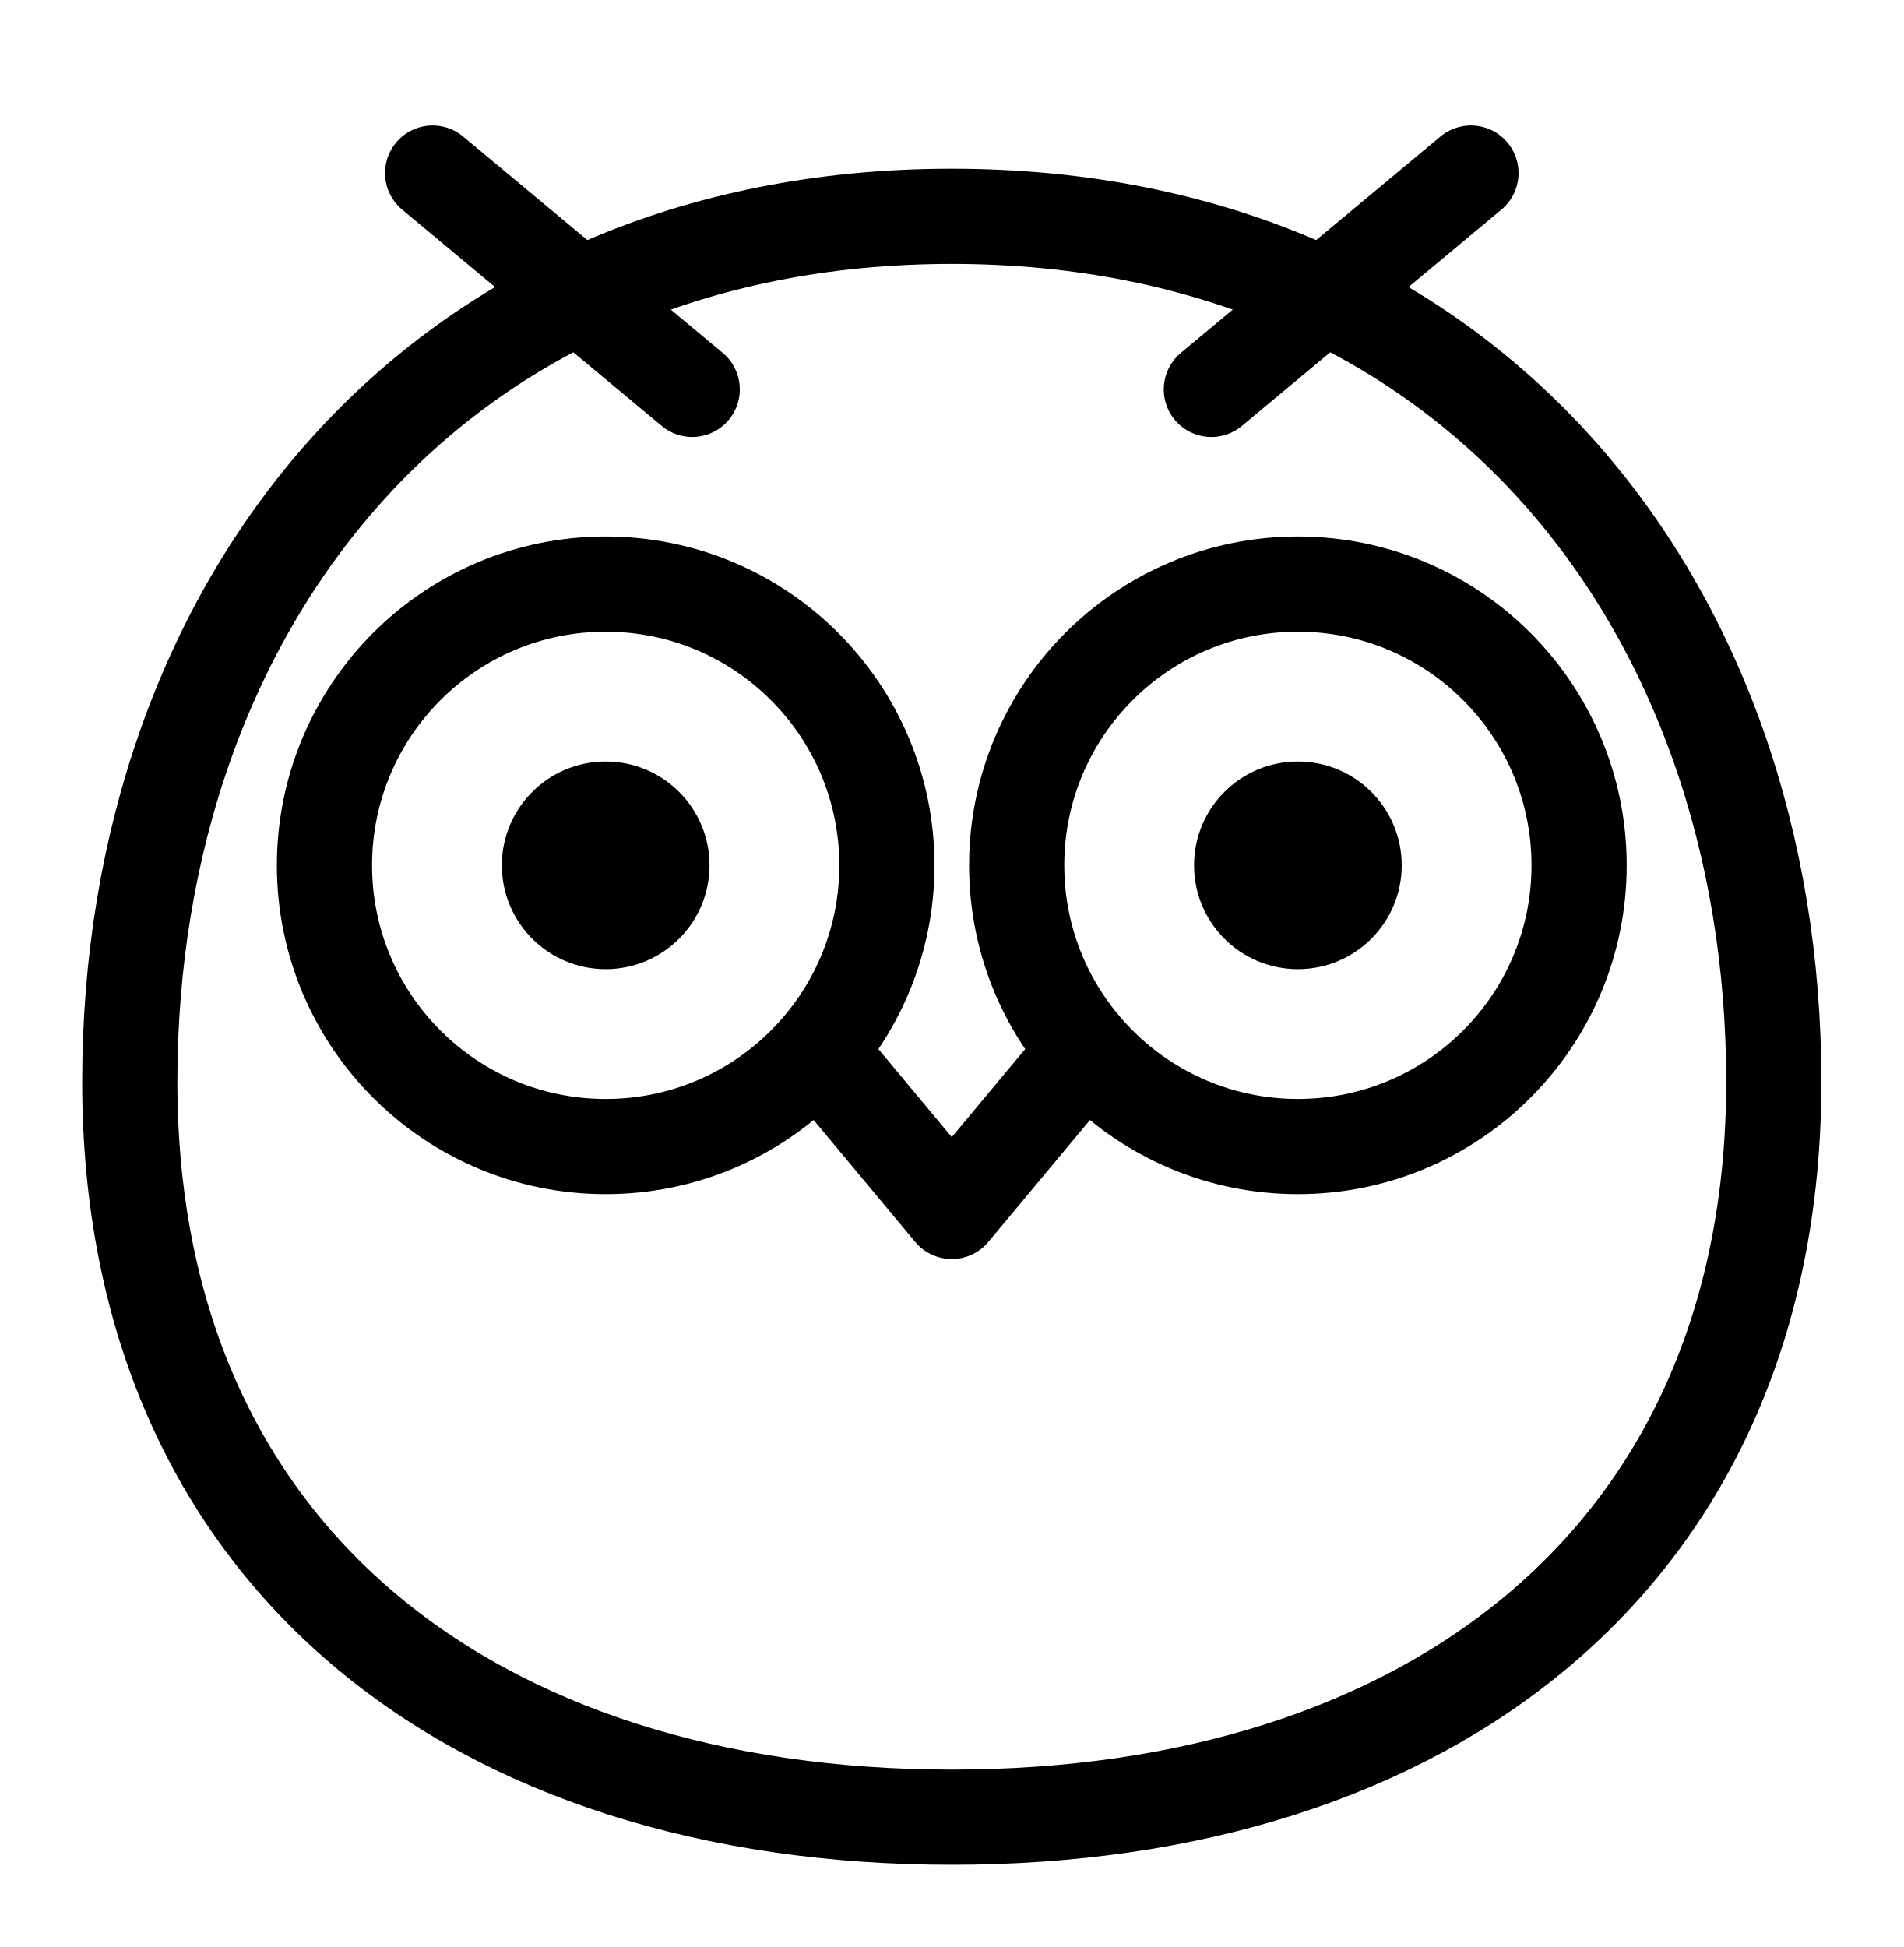
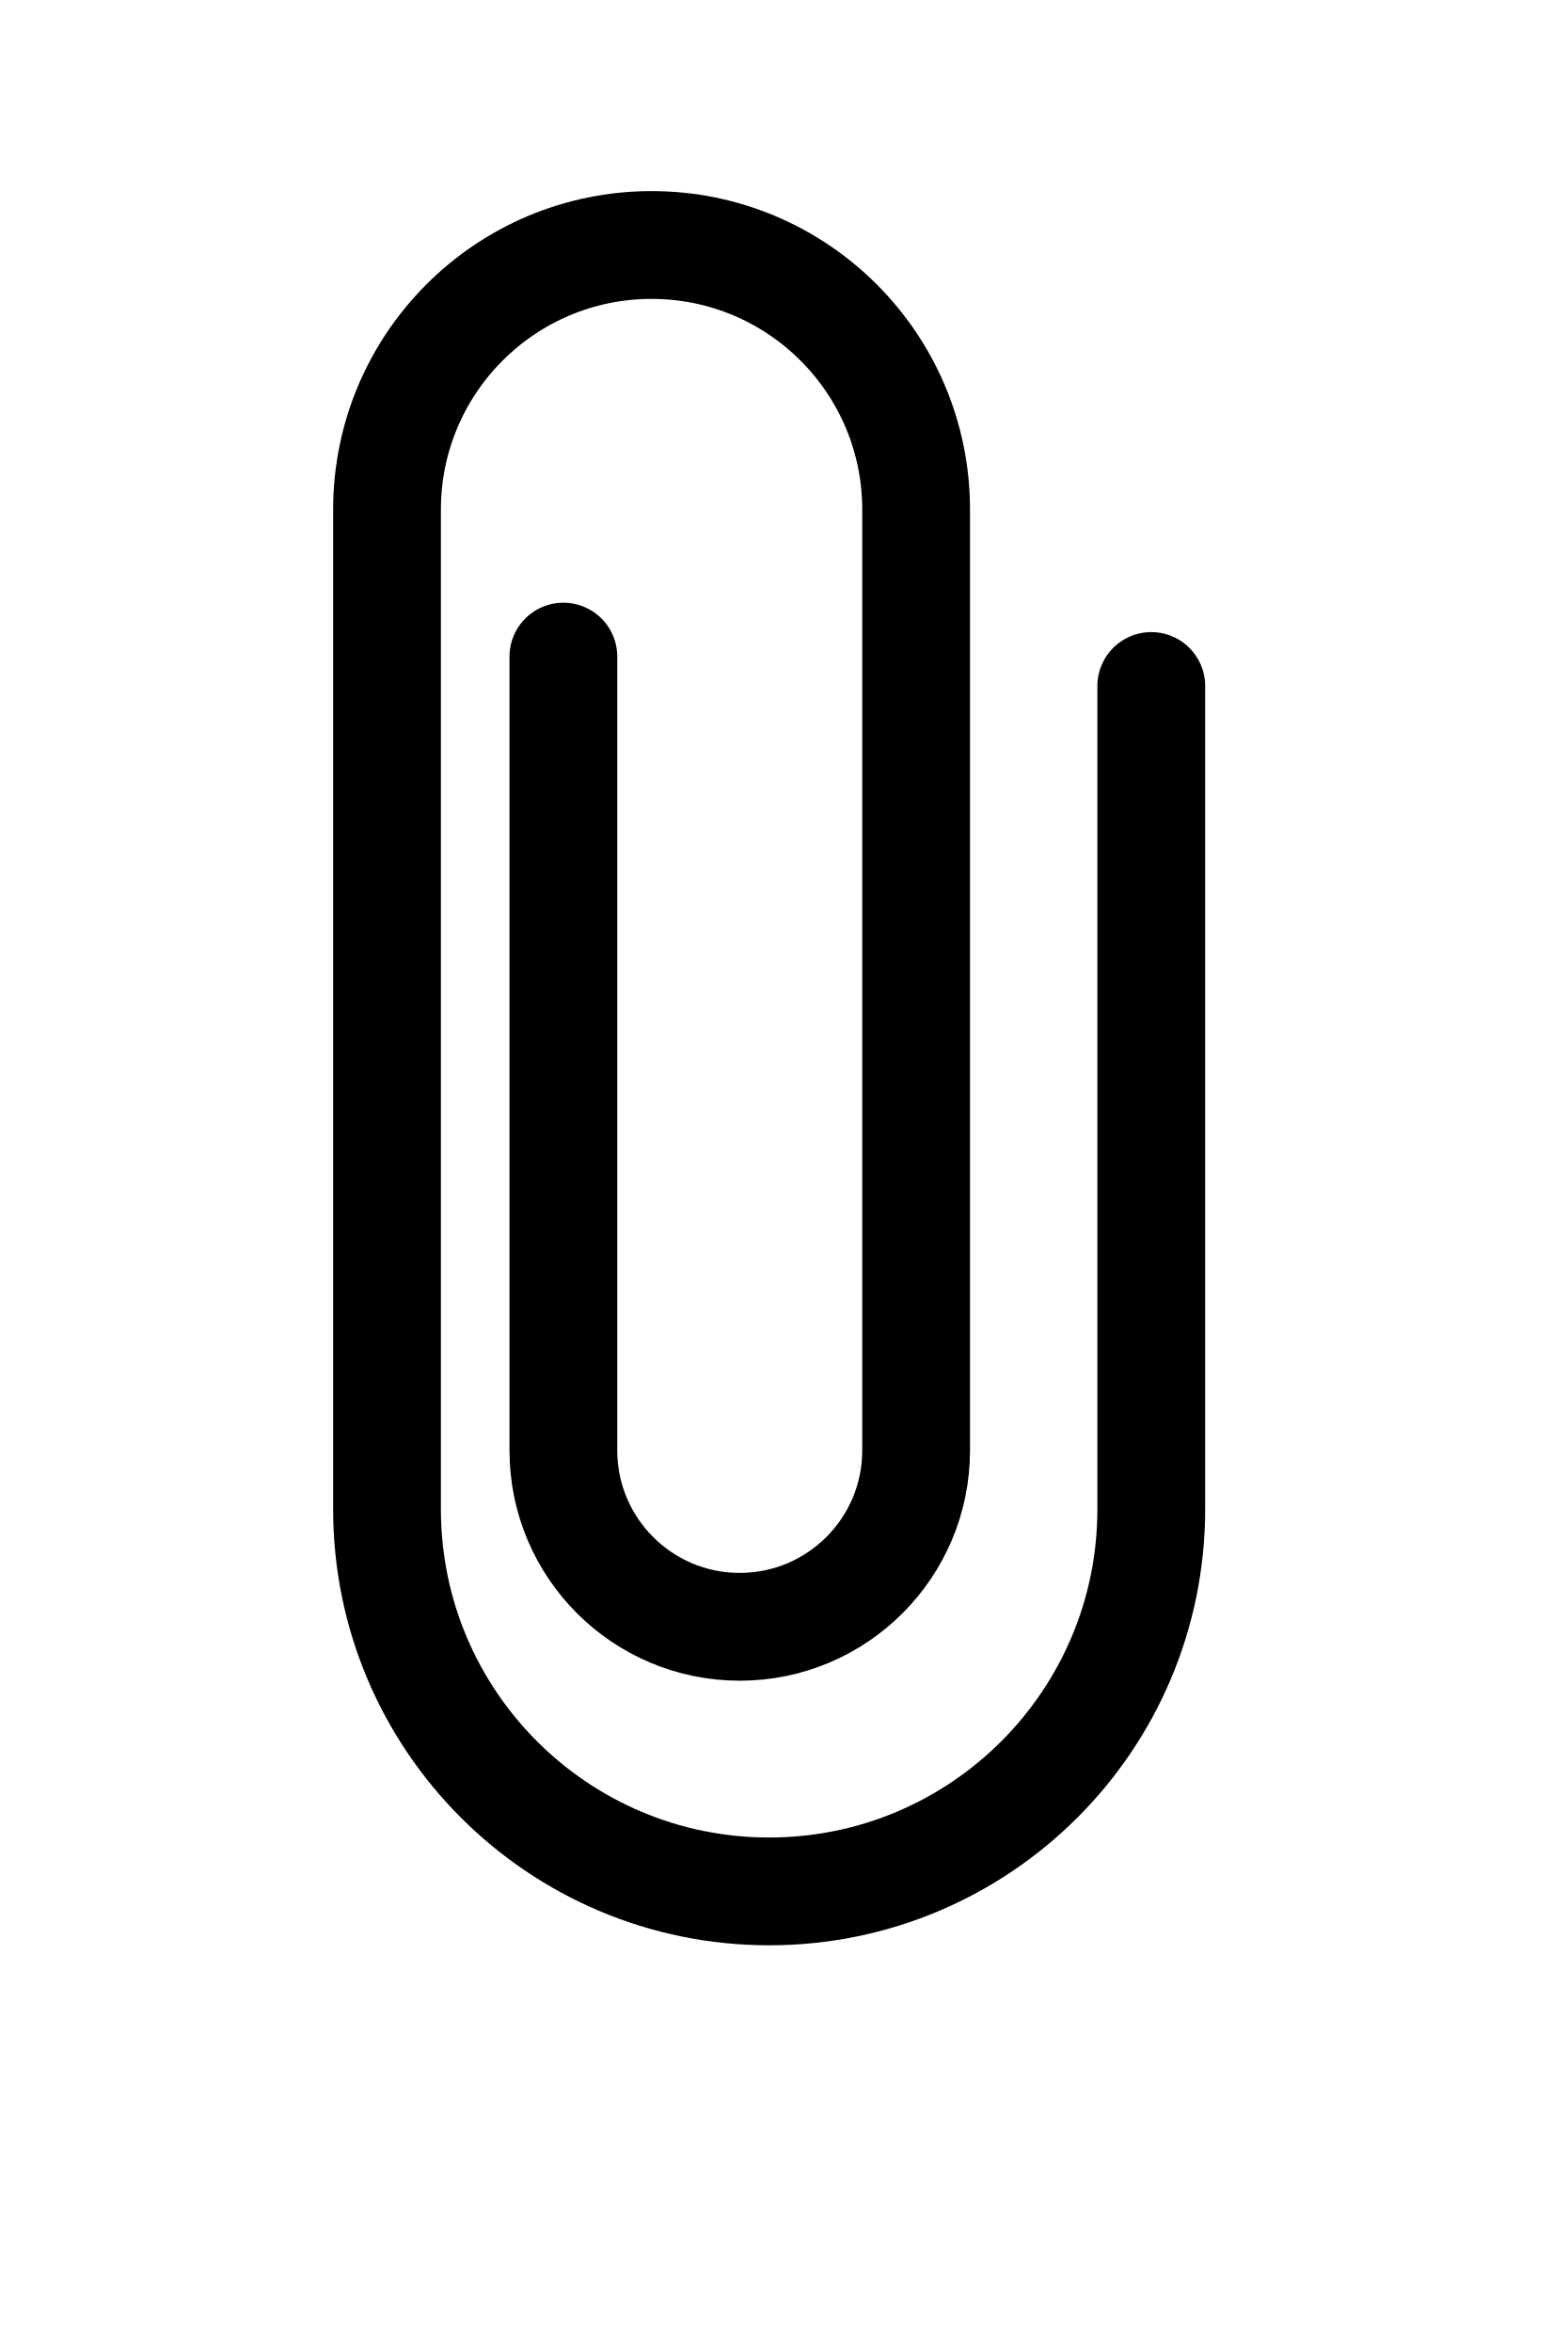
- <svg xmlns="http://www.w3.org/2000/svg" viewBox="10 13 44 45" fill="none" stroke="currentColor" stroke-width="2.2" stroke-linecap="round" stroke-linejoin="round">
-   <path d="M20 17 L26 22" />
-   <path d="M44 17 L38 22" />
-   <path d="M32 18 C44 18 51 27 51 38 C51 49 43 55 32 55 C21 55 13 49 13 38 C13 27 20 18 32 18 Z" />
-   <circle cx="24" cy="33" r="6.5" />
-   <circle cx="40" cy="33" r="6.5" />
-   <circle cx="24" cy="33" r="2.4" fill="currentColor" stroke="none" />
-   <circle cx="40" cy="33" r="2.4" fill="currentColor" stroke="none" />
-   <path d="M29.5 38 L32 41 L34.5 38" />
+ <svg xmlns="http://www.w3.org/2000/svg" viewBox="0 0 64 96" fill="none" stroke="currentColor" stroke-width="4.4" stroke-linecap="round" stroke-linejoin="round">
+   <path d="M23 26.8 V59.2 a7.2 7.2 0 0 0 14.4 0 V20.8 a10.8 10.8 0 0 0 -21.6 0 v40.8 a15.6 15.6 0 0 0 31.2 0 V28" />
</svg>
